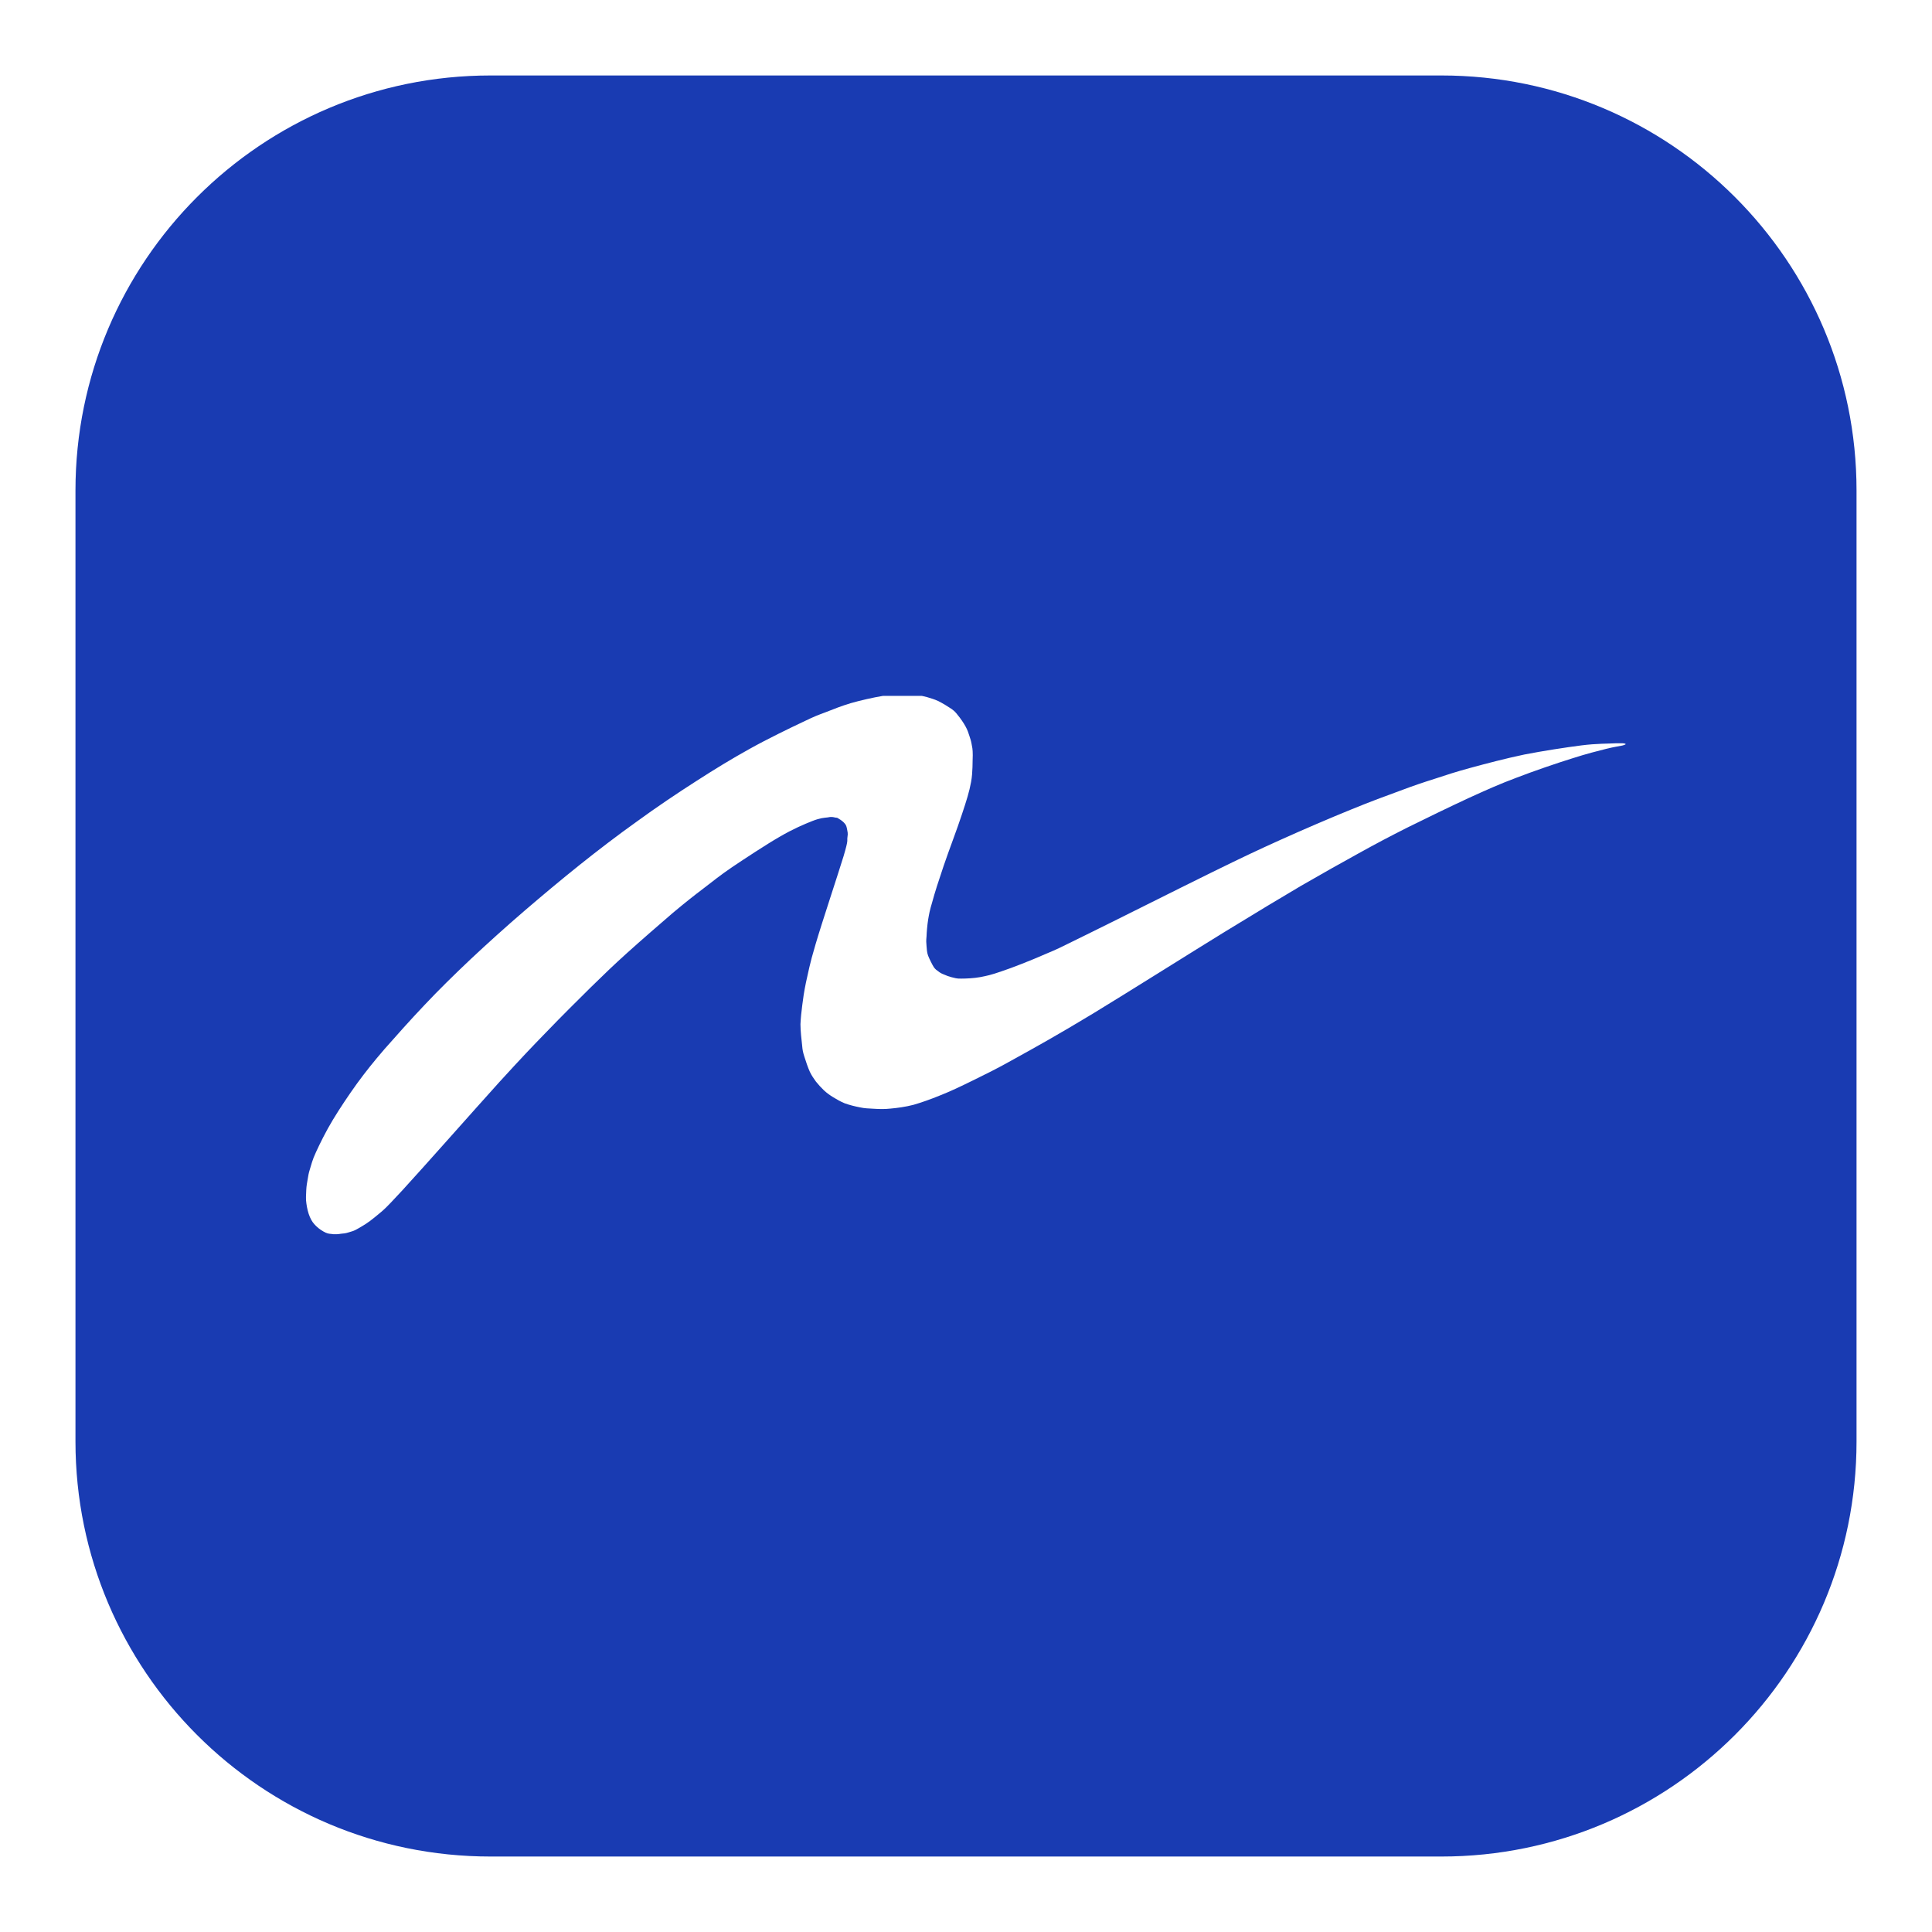
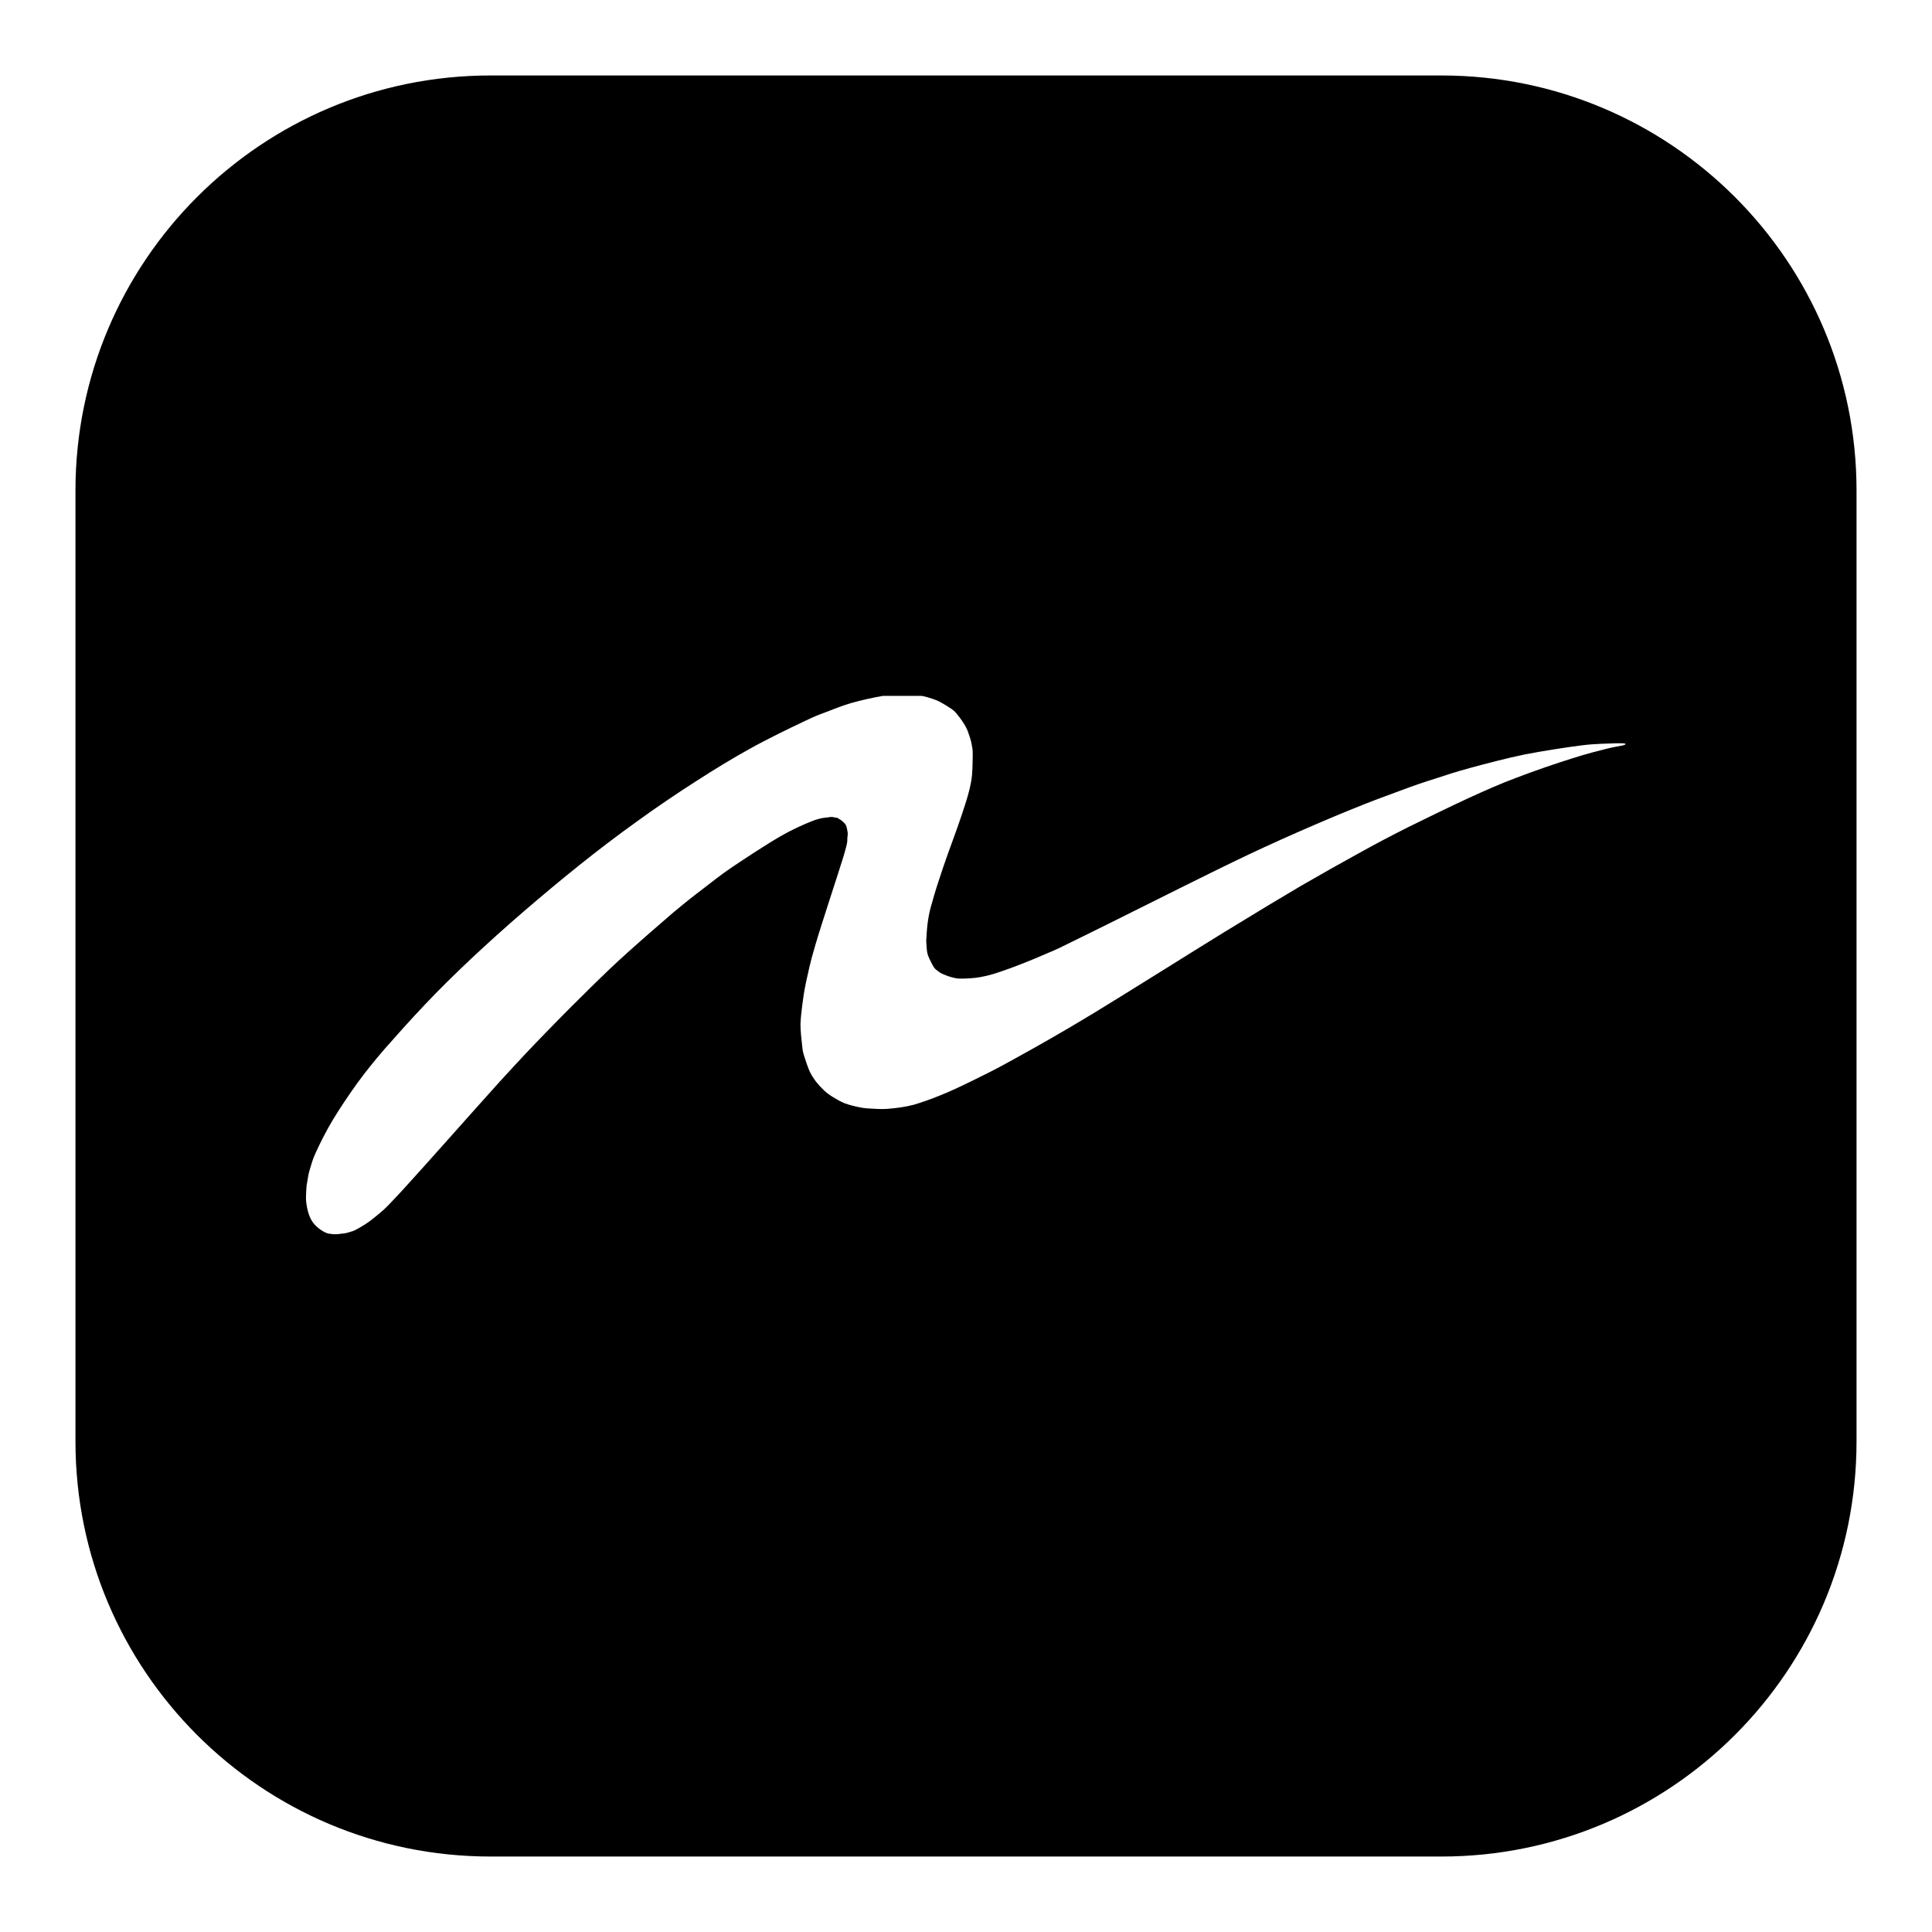
<svg xmlns="http://www.w3.org/2000/svg" viewBox="0 0 1024 1024">
-   <rect x="40" y="40" width="944" height="944" rx="220" fill="#193bb2" />
+   <rect x="40" y="40" width="944" height="944" rx="220" fill="#000000" />
  <svg x="162" y="368.818" width="700" height="286.364" viewBox="72 333 880 360" color="#ffffff" fill="none">
    <path fill="currentColor" d="M456.2 333.1C461.6 332.2 464.2 332.4 468.1 332.3C472.1 332.3 476.6 332.4 479.6 332.7C482.5 332.9 483.6 333.2 485.9 333.8C488.2 334.5 490.8 335.2 493.6 336.5C496.4 337.9 500.3 340.3 502.5 341.8C504.6 343.4 505.0 343.9 506.5 345.8C508.1 347.7 510.5 351.1 511.7 353.4C513.0 355.7 513.7 357.9 514.3 359.8C514.9 361.7 515.3 362.7 515.7 364.9C516.1 367.0 516.5 368.3 516.5 372.5C516.3 376.7 516.6 383.7 515.4 390.3C514.2 396.9 512.4 402.6 509.3 411.9C506.3 421.2 500.4 436.5 497.1 446.3C493.8 456.0 491.1 464.4 489.5 470.4C487.7 476.4 487.5 478.0 486.8 481.9C486.2 485.7 485.8 490.4 485.7 493.3C485.4 496.2 485.5 497.5 485.7 499.7C485.9 501.8 485.9 503.7 486.7 506.0C487.6 508.3 489.4 511.9 490.5 513.7C491.7 515.4 492.4 515.7 493.6 516.6C494.7 517.5 495.8 518.1 497.4 518.7C498.9 519.4 500.6 520.0 502.5 520.5C504.4 520.9 505.6 521.5 508.8 521.4C512.0 521.4 517.1 521.2 521.5 520.4C526.0 519.5 528.3 519.1 535.5 516.6C542.8 514.2 555.5 509.2 564.8 505.1C574.1 501.2 573.0 501.6 591.5 492.5C609.9 483.5 653.8 461.4 675.4 450.8C697.0 440.2 705.7 436.1 721.2 429.1C736.7 422.1 754.9 414.3 768.2 408.9C781.6 403.4 792.0 399.6 801.3 396.2C810.6 392.7 816.3 390.8 824.2 388.3C832.1 385.7 838.4 383.6 848.4 380.9C858.3 378.2 871.6 374.7 884.0 372.1C896.3 369.7 911.9 367.3 922.1 366.0C932.3 364.7 940.2 364.9 945.0 364.6C949.8 364.5 950.5 364.6 951.2 364.9C952.0 365.1 951.4 365.6 949.3 366.1C947.2 366.6 944.2 366.9 938.6 368.3C933.1 369.7 925.7 371.5 915.8 374.7C905.8 377.8 890.3 383.1 878.9 387.5C867.4 391.8 859.2 395.5 847.1 401.0C835.0 406.6 818.7 414.5 806.4 420.6C794.1 426.8 785.2 431.5 773.3 438.1C761.5 444.6 750.1 451.0 735.2 459.6C720.3 468.4 707.5 476.1 684.3 490.3C661.2 504.5 619.8 530.6 596.6 544.7C573.3 558.8 557.8 567.4 544.4 574.8C531.1 582.3 524.7 585.2 516.5 589.3C508.2 593.4 501.4 596.6 494.8 599.2C488.2 601.9 482.5 603.9 477.0 605.5C471.6 606.9 466.2 607.6 461.8 608.0C457.3 608.5 453.8 608.3 450.3 608.1C446.9 607.9 444.6 607.9 441.4 607.2C438.2 606.6 434.2 605.6 431.2 604.5C428.3 603.3 425.9 601.9 423.6 600.5C421.3 599.1 419.2 597.6 417.3 595.8C415.4 594.0 413.6 592.0 412.0 590.0C410.5 587.9 409.4 586.4 408.0 583.6C406.7 580.8 405.2 576.3 404.3 573.4C403.4 570.5 403.1 569.4 402.8 565.8C402.4 562.2 401.7 556.3 401.7 551.8C401.9 547.4 402.3 543.8 402.9 539.1C403.5 534.4 404.0 530.6 405.4 523.8C407.0 517.1 407.6 512.4 411.8 498.4C415.9 484.4 426.8 451.7 430.4 439.9C433.9 428.1 432.6 430.1 433.0 427.2C433.5 424.3 433.0 423.6 432.8 422.1C432.5 420.6 432.3 419.4 431.4 418.3C430.5 417.1 428.6 415.6 427.4 415.0C426.3 414.2 426.2 414.2 424.9 414.1C423.6 413.8 422.3 413.4 419.8 414.0C417.3 414.3 415.0 414.3 409.6 416.4C404.3 418.5 396.9 421.6 388.0 426.8C379.1 431.9 364.7 441.4 356.2 447.1C347.7 452.9 343.8 456.2 337.1 461.3C330.5 466.3 325.3 470.4 316.8 477.5C308.3 484.8 295.4 496.0 286.3 504.2C277.1 512.5 271.0 518.4 262.1 527.1C253.2 535.9 242.7 546.3 232.5 556.9C222.3 567.4 217.1 572.8 201.1 590.3C185.1 608.0 150.3 647.4 136.5 662.4C122.7 677.4 123.2 676.0 118.3 680.2C113.3 684.4 109.9 686.2 107.0 687.9C104.0 689.7 102.5 689.9 100.6 690.5C98.7 691.1 97.2 691.3 95.5 691.4C93.9 691.7 92.1 691.8 90.4 691.7C88.8 691.4 87.3 691.6 85.4 690.7C83.4 689.8 80.8 688.1 79.0 686.3C77.2 684.6 75.9 682.8 74.8 680.2C73.7 677.7 72.9 674.3 72.5 671.3C72.0 668.4 72.3 665.2 72.4 662.4C72.5 659.6 73.0 657.1 73.4 654.8C73.8 652.5 73.9 651.4 74.8 648.5C75.8 645.5 76.3 642.5 78.9 637.0C81.4 631.5 85.6 623.0 90.2 615.4C94.8 607.8 100.6 599.1 106.3 591.2C112.1 583.3 117.1 577.0 124.6 568.3C132.2 559.7 141.6 549.1 151.1 539.1C160.6 529.0 170.9 518.9 182.0 508.4C193.1 498.0 205.5 486.8 217.6 476.4C229.7 466.0 242.0 455.7 254.5 445.7C266.9 435.8 279.7 426.0 292.6 416.8C305.6 407.3 319.6 397.9 332.1 389.9C344.5 381.9 355.8 375.0 367.7 368.4C379.5 361.8 394.8 354.4 403.3 350.4C411.8 346.3 413.2 345.9 418.5 343.9C423.9 341.8 428.8 339.8 435.1 337.9C441.3 336.1 450.6 334.0 456.2 333.1Z" />
  </svg>
</svg>
